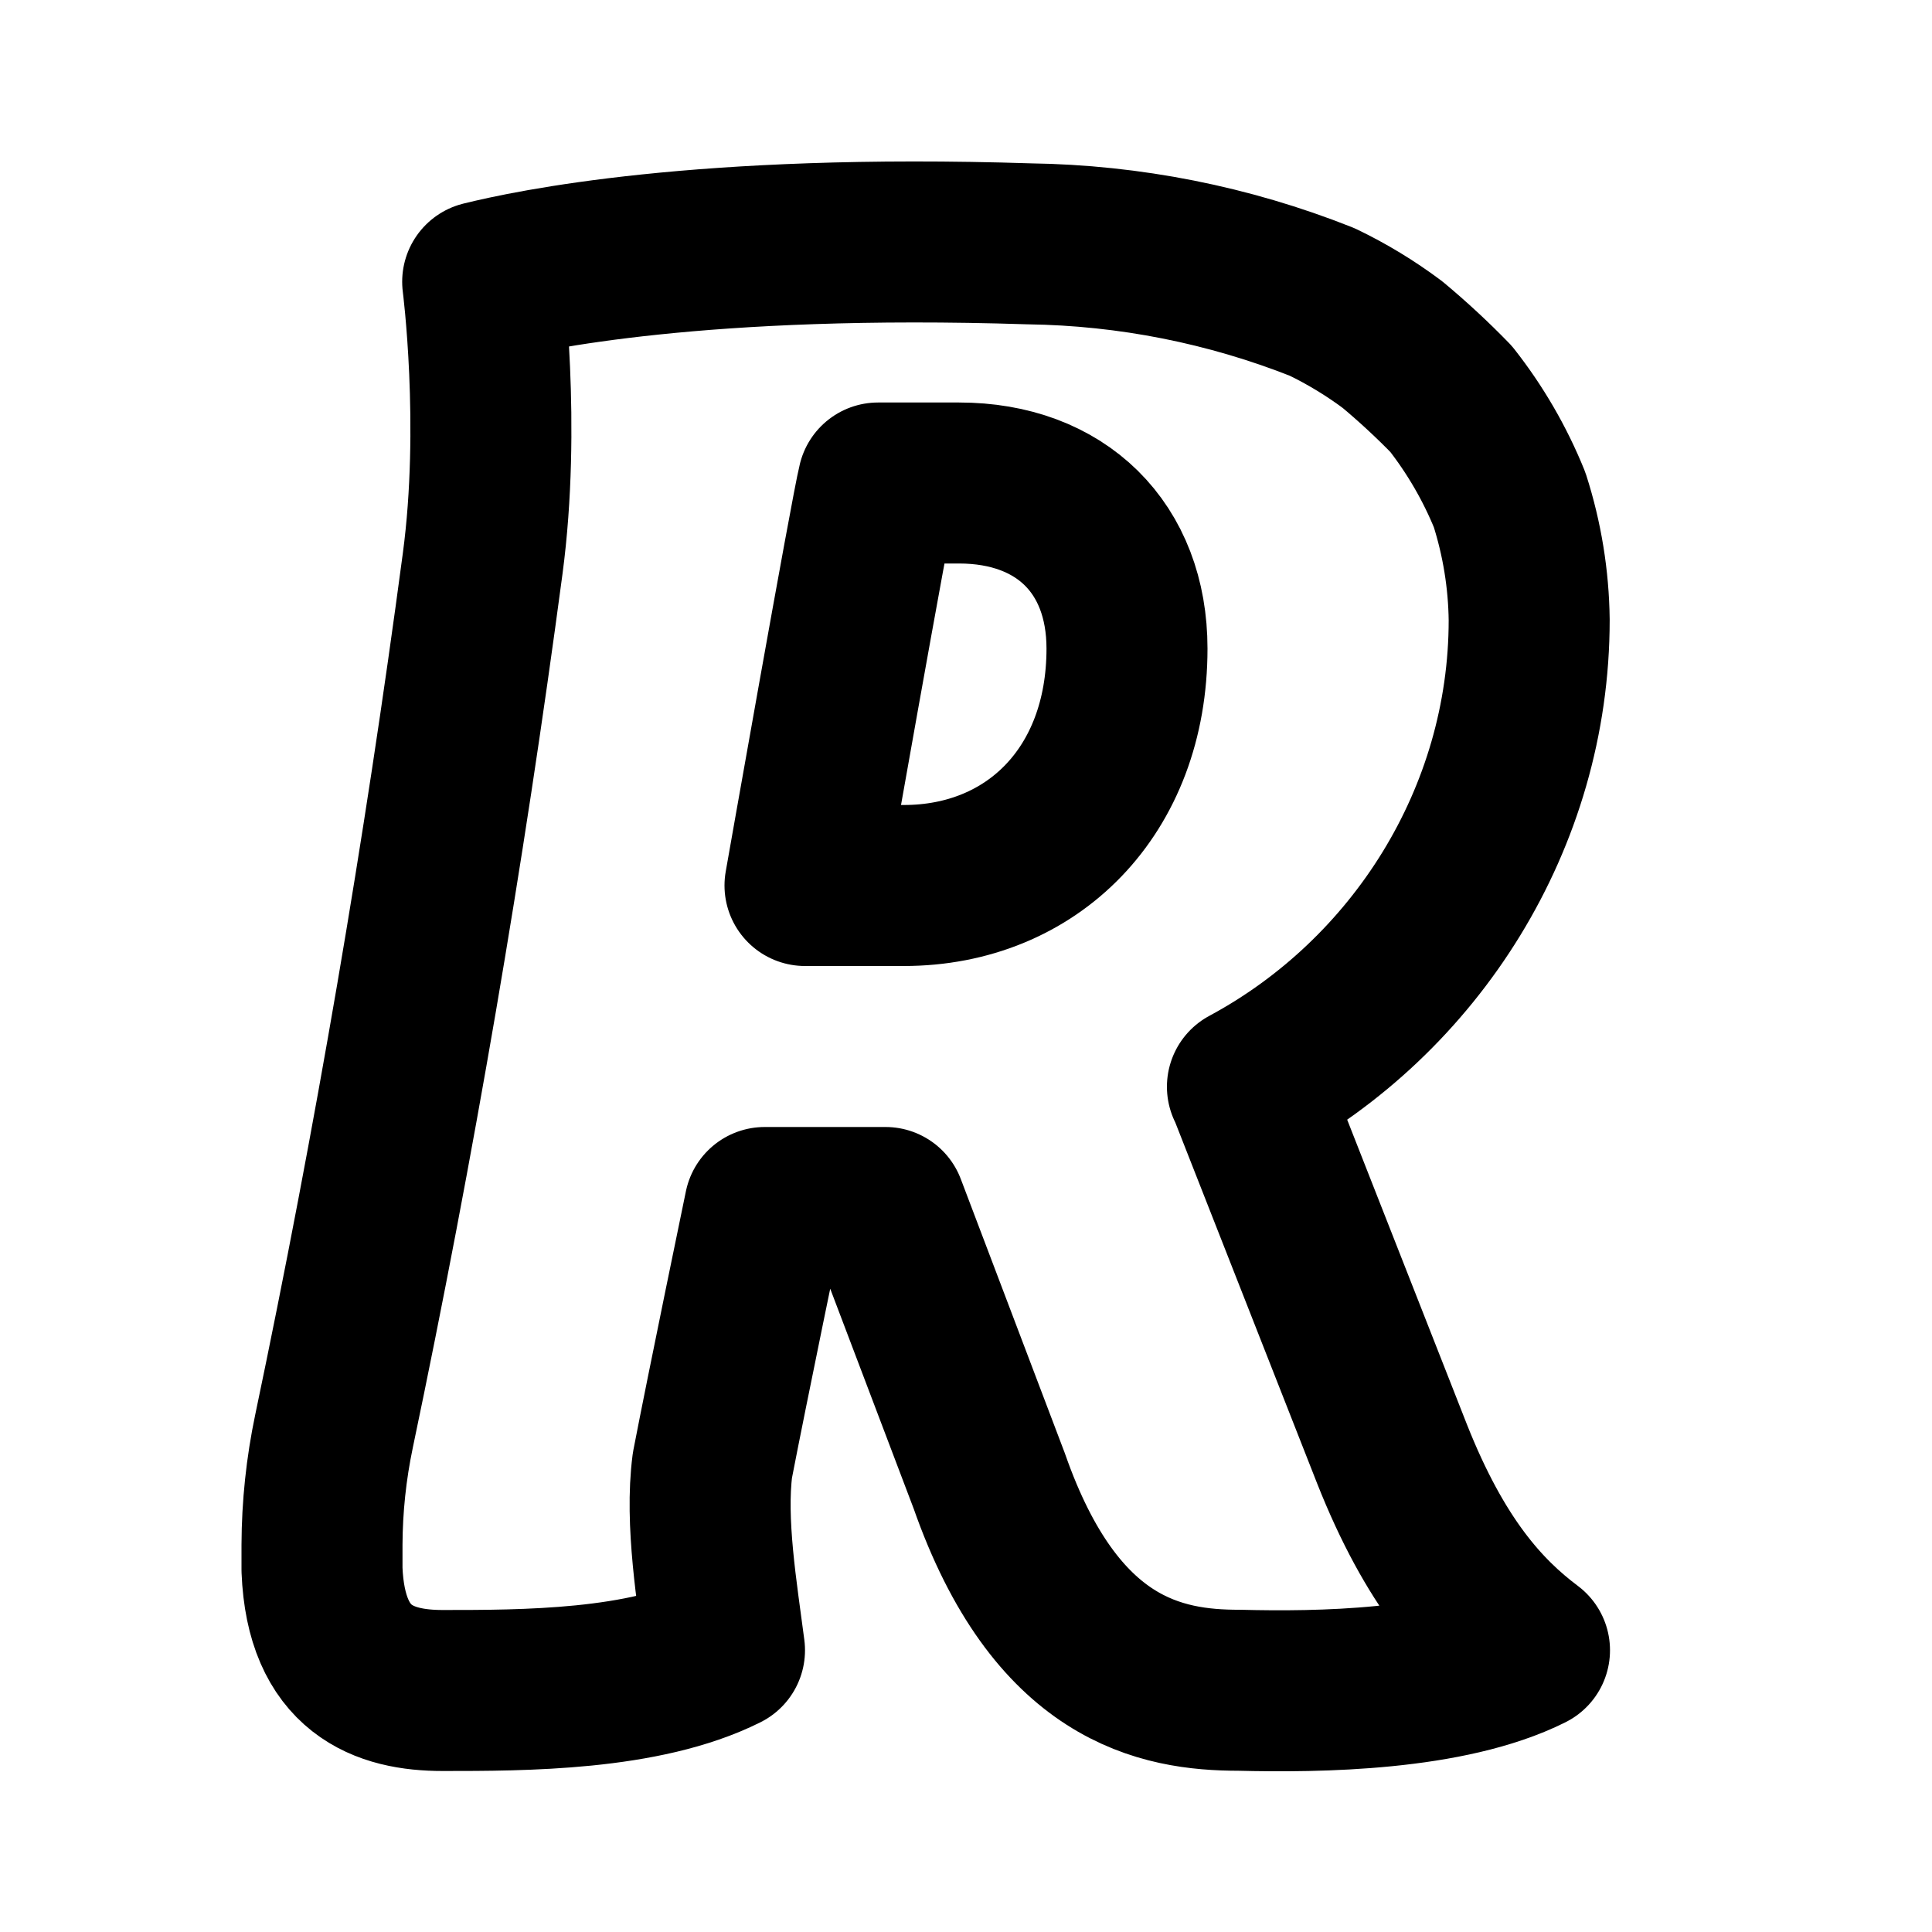
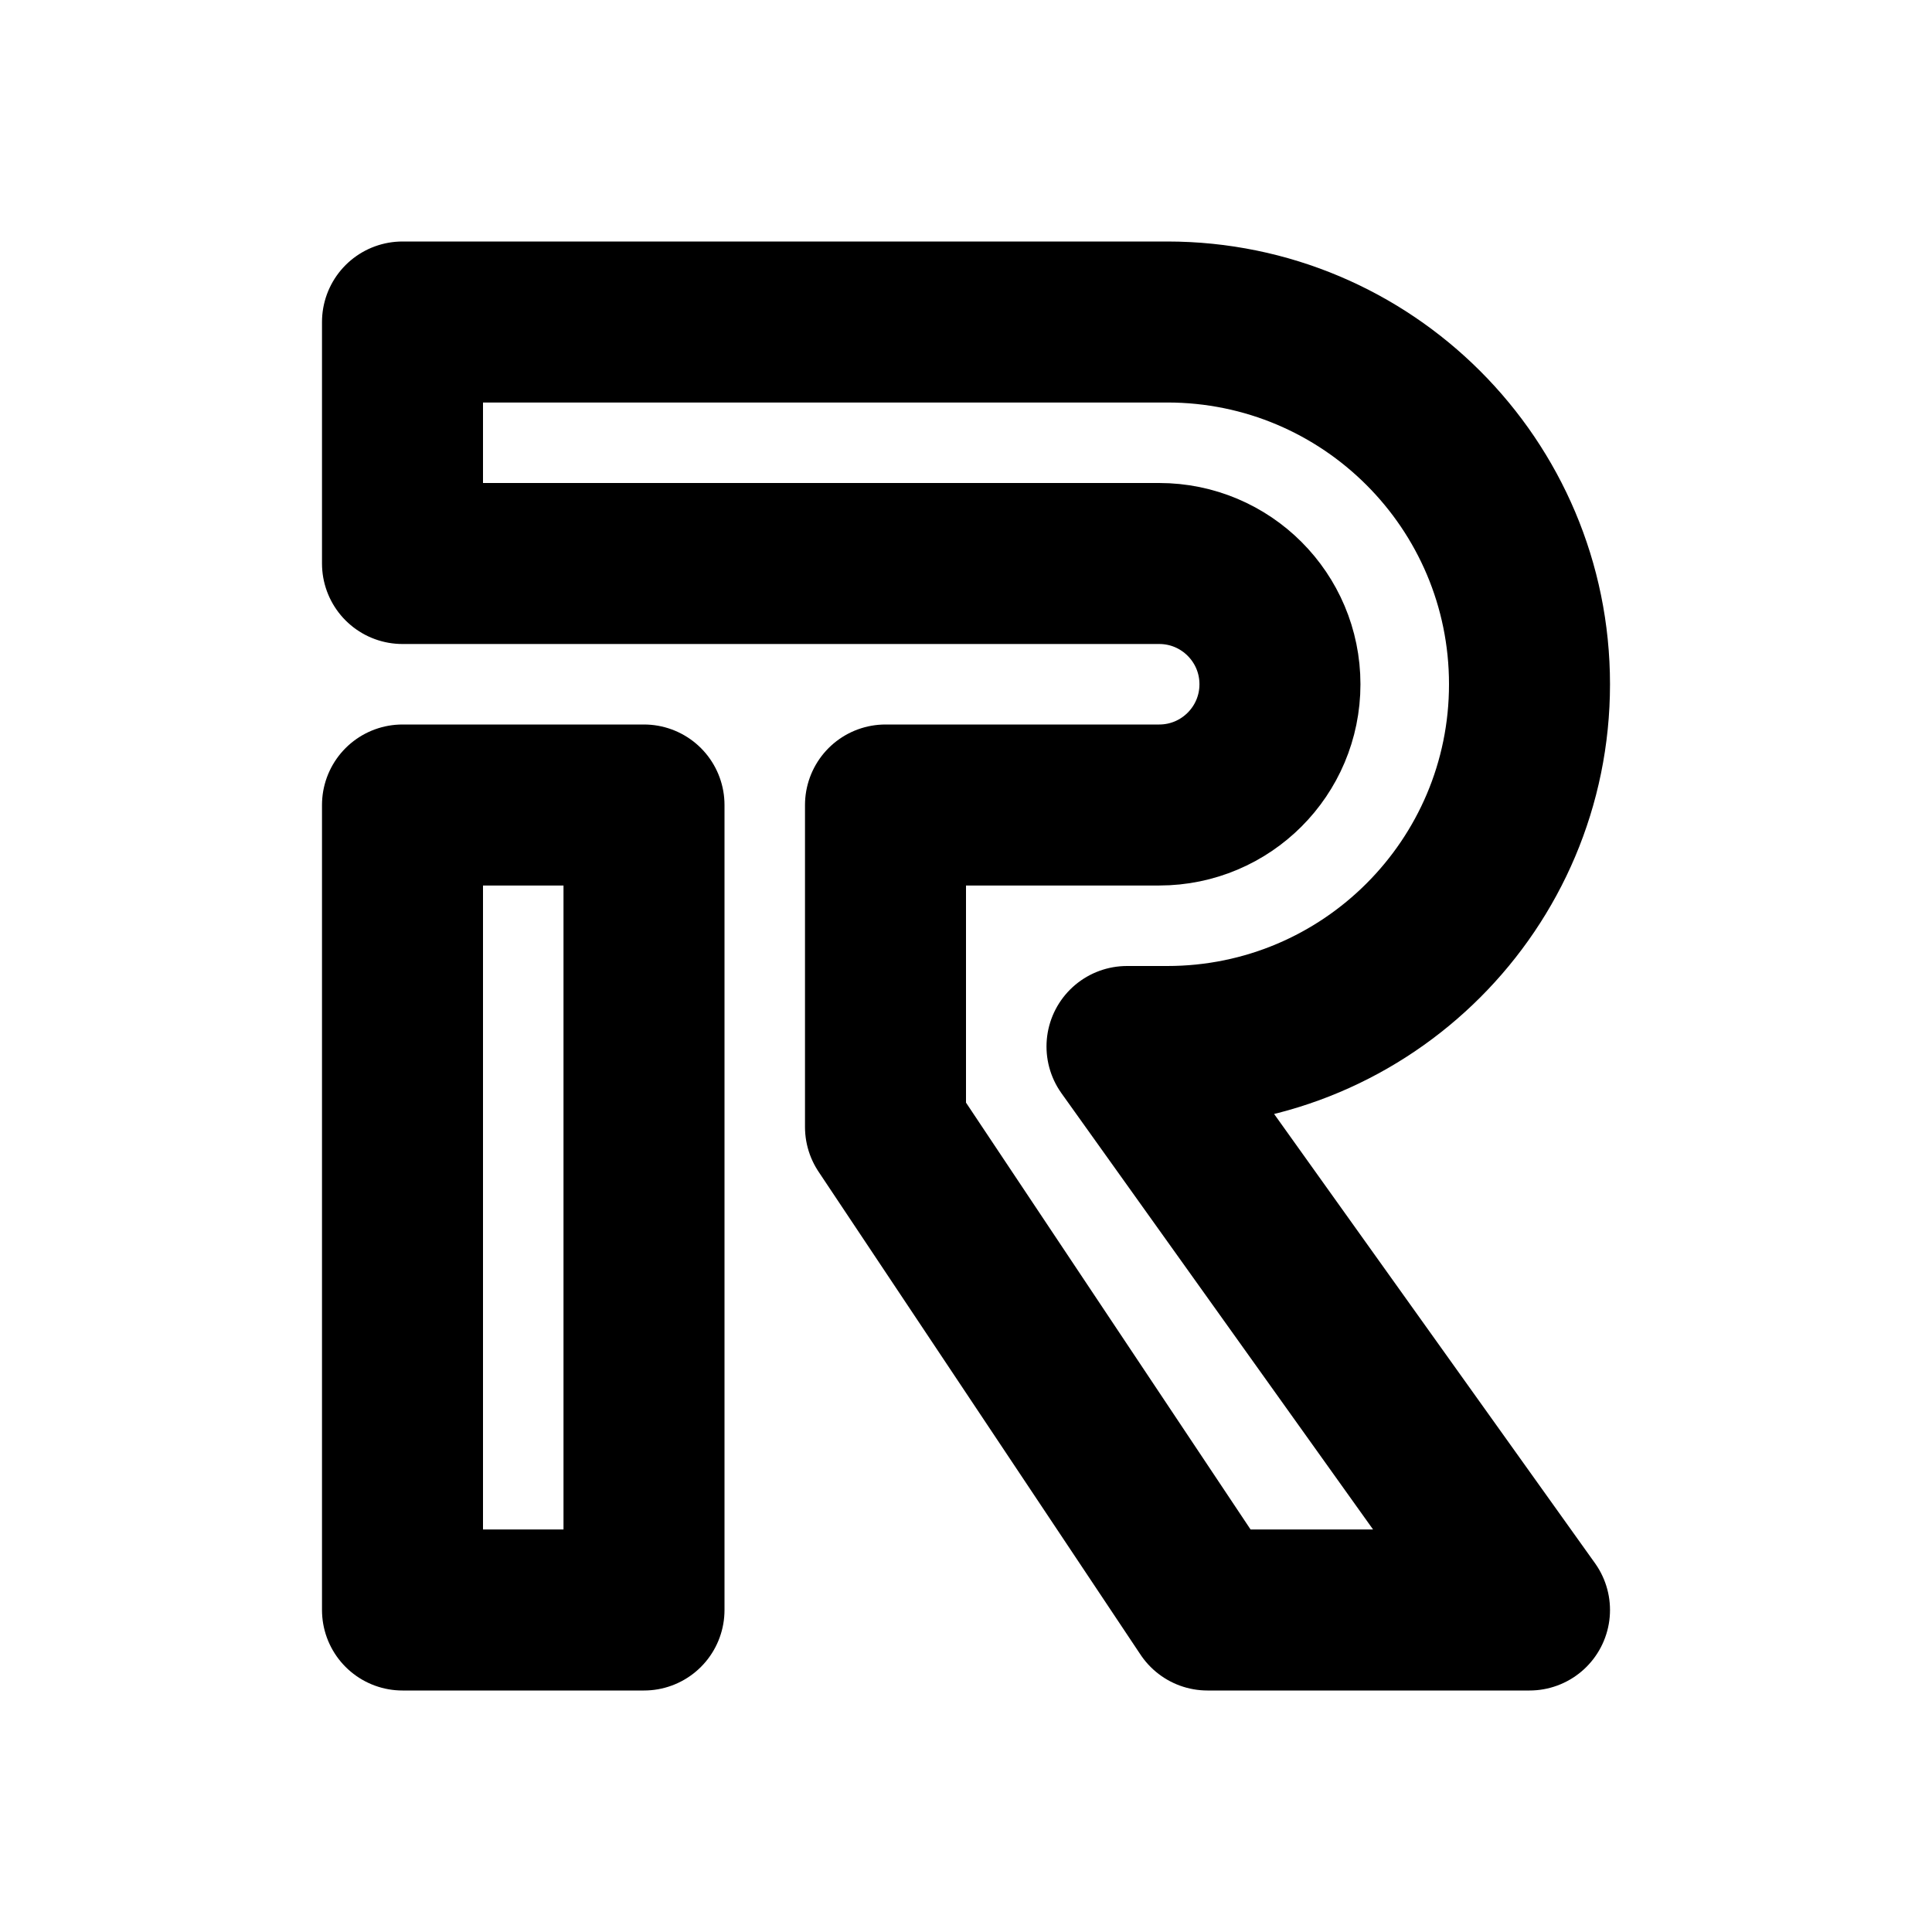
<svg xmlns="http://www.w3.org/2000/svg" width="24" height="24" viewBox="0 0 24 24" stroke-width="2" stroke="currentColor" fill="none" stroke-linecap="round" stroke-linejoin="round">
-   <path d="M10.908 6c-.091 .363 -.908 5 -.908 5h1.228c1.59 0 2.772 -1.168 2.772 -2.943c0 -1.249 -.818 -2.057 -2.087 -2.057h-1z" />
-   <path d="M15.5 13.5l1.791 4.558c.535 1.352 1.13 2.008 1.709 2.442c-1 .5 -2.616 .522 -3.605 .497c-.973 0 -2.28 -.24 -3.106 -2.6l-1.289 -3.397h-1.5s-.465 2.243 -.65 3.202c-.092 .704 .059 1.594 .15 2.298c-1 .5 -2.5 .5 -3.5 .5c-.727 0 -1.45 -.248 -1.5 -1.5l0 -.311a7 7 0 0 1 .149 -1.409c.75 -3.577 1.366 -7.17 1.847 -10.78c.23 -1.722 0 -3.5 0 -3.5c.585 -.144 2.709 -.602 6.787 -.471a10.26 10.26 0 0 1 3.641 .722c.308 .148 .601 .326 .875 .531c.254 .212 .497 .437 .727 .674c.3 .382 .545 .804 .727 1.253c.155 .483 .237 .987 .243 1.493c0 2.462 -1.412 4.676 -3.5 5.798z" />
+   <path d="M5 10h3v10h-3z" />
+   <path d="M14.5 4h-9.5v3h9.4a1.5 1.5 0 0 1 0 3h-3.4v4l4 6h4l-5 -7h.5a4.5 4.5 0 1 0 0 -9z" />
</svg>
